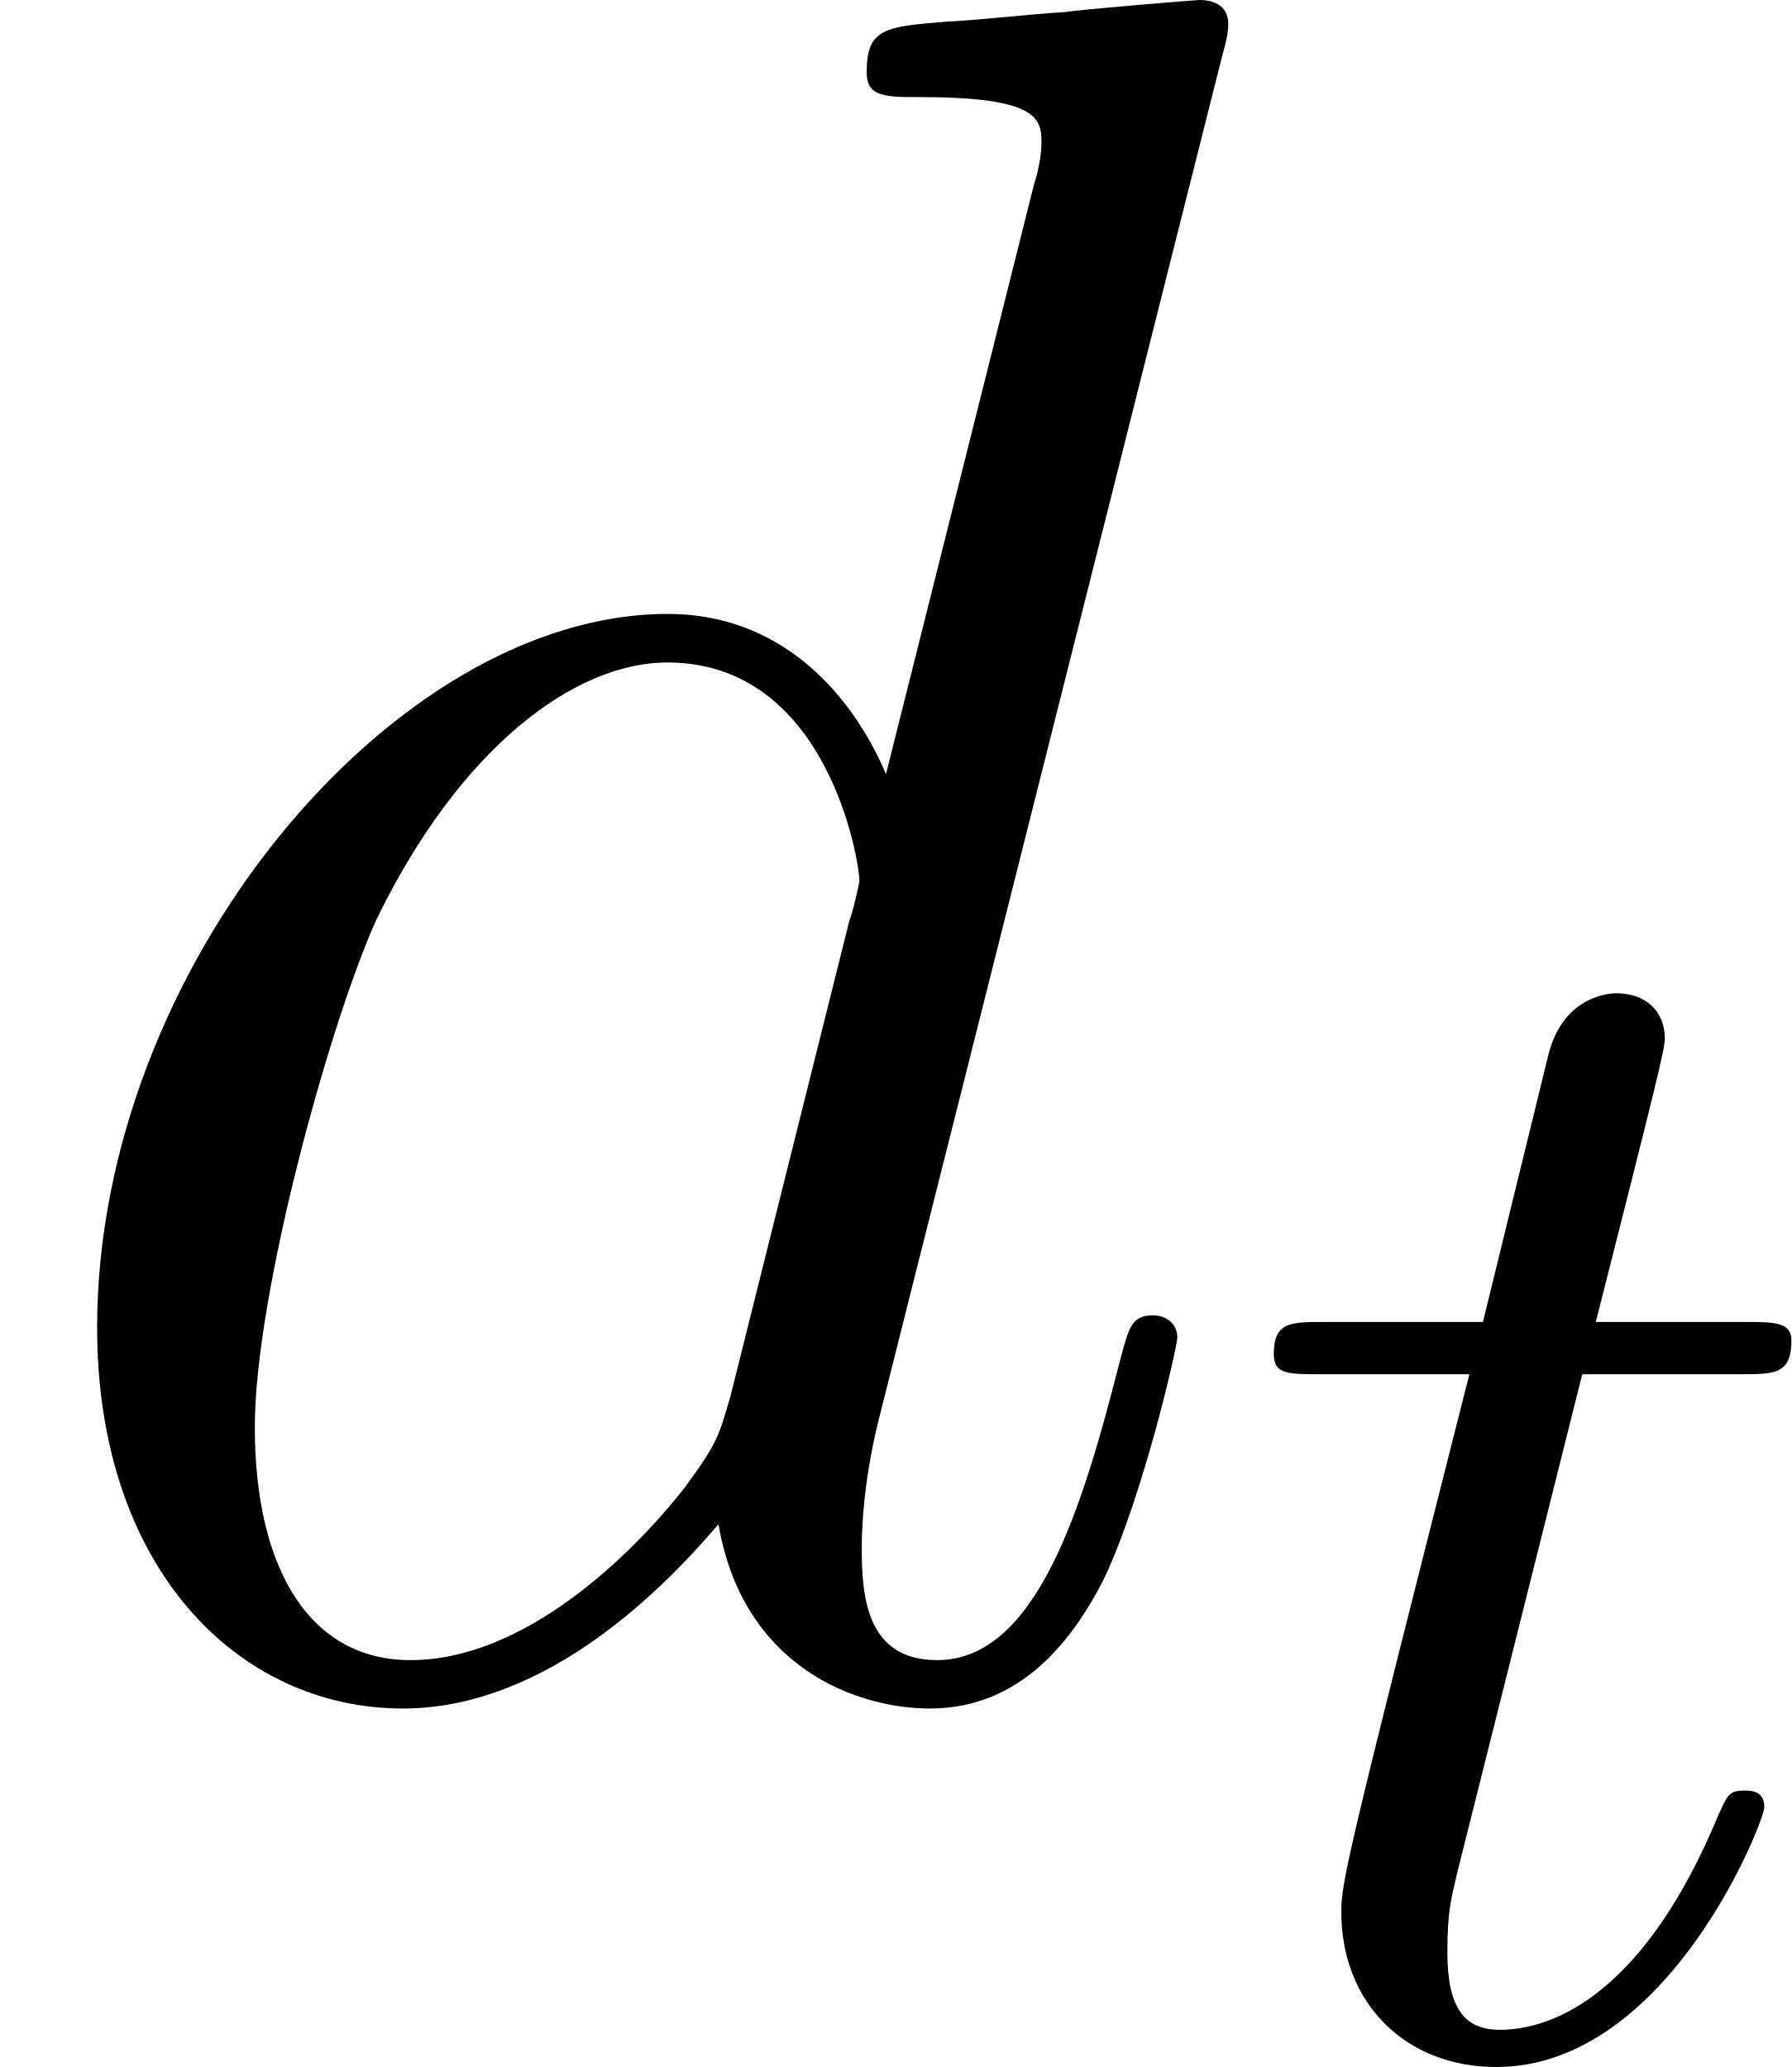
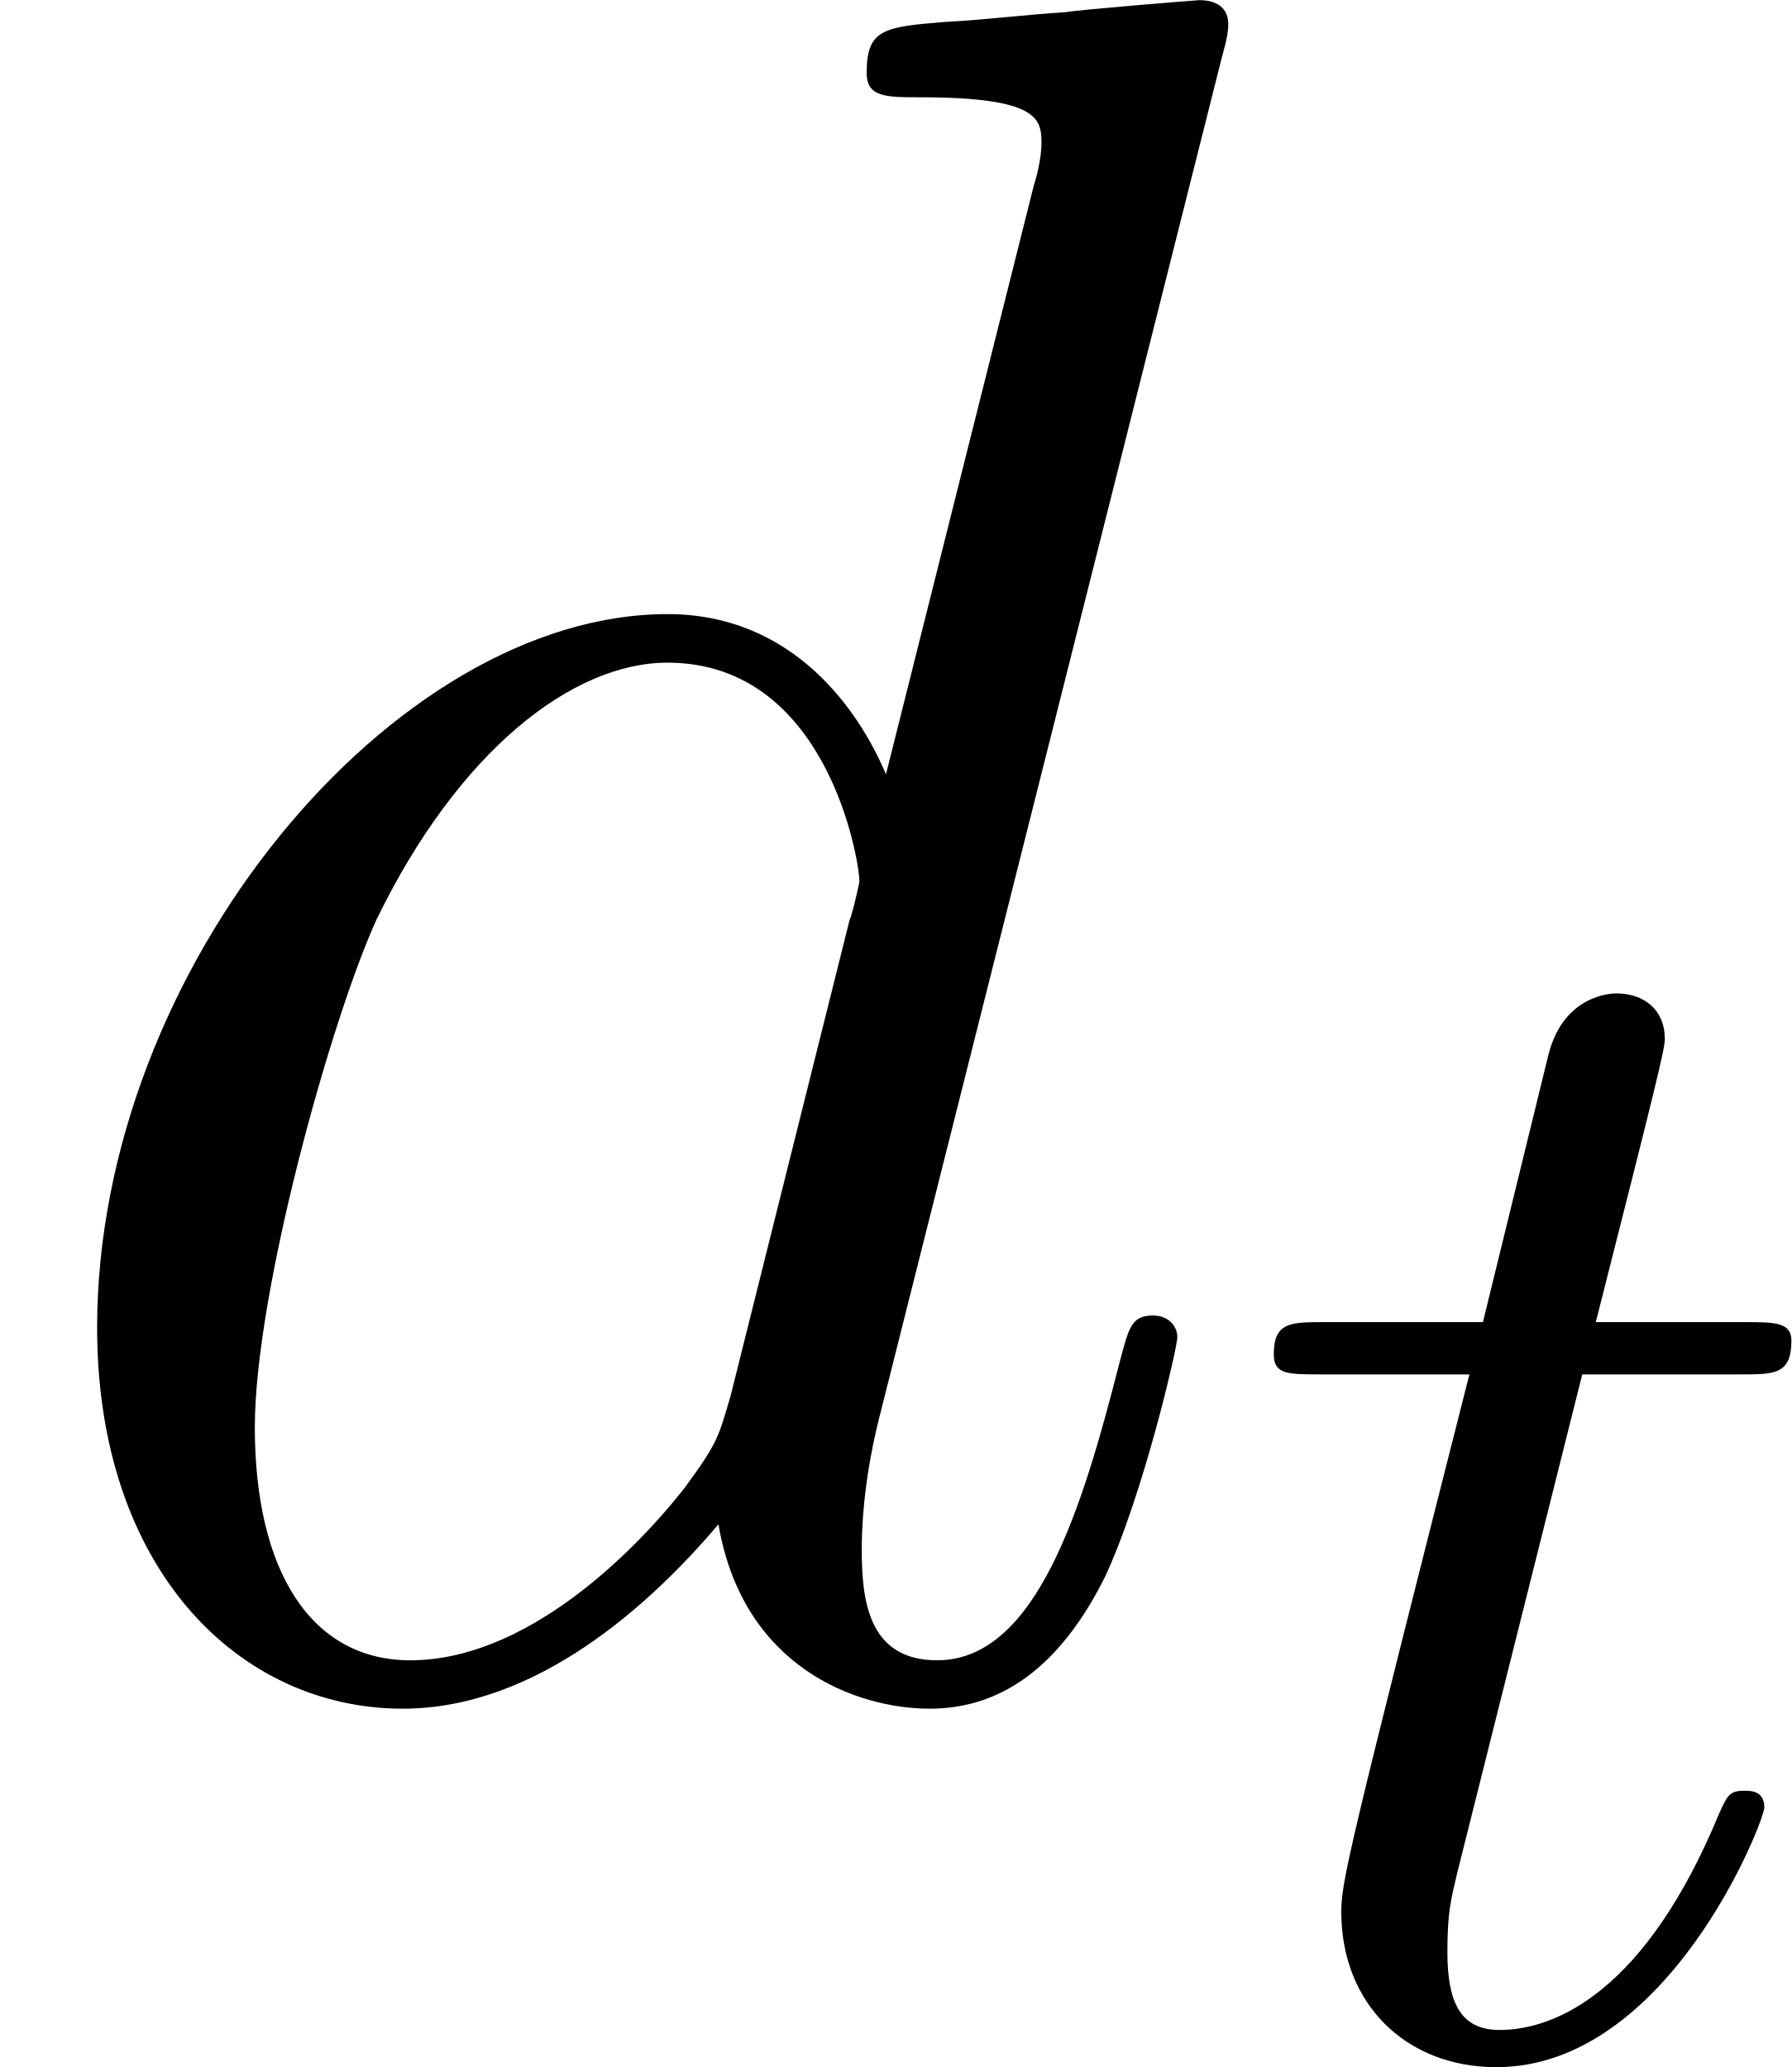
- <svg xmlns="http://www.w3.org/2000/svg" xmlns:xlink="http://www.w3.org/1999/xlink" version="1.1" width="10.587pt" height="12.218pt" viewBox="26.773 610.269 10.587 12.218">
+ <svg xmlns="http://www.w3.org/2000/svg" xmlns:xlink="http://www.w3.org/1999/xlink" version="1.1" width="10.587pt" height="12.218pt" viewBox="26.773 .156 10.587 12.218">
  <defs>
    <path id="g25-116" d="M2.052-3.985H2.989C3.188-3.985 3.288-3.985 3.288-4.184C3.288-4.294 3.188-4.294 3.009-4.294H2.132C2.491-5.709 2.54-5.908 2.54-5.968C2.54-6.137 2.421-6.237 2.252-6.237C2.222-6.237 1.943-6.227 1.853-5.878L1.465-4.294H.528C.329-4.294 .229-4.294 .229-4.105C.229-3.985 .309-3.985 .508-3.985H1.385C.667-1.156 .628-.986 .628-.807C.628-.269 1.006 .11 1.544 .11C2.56 .11 3.128-1.345 3.128-1.425C3.128-1.524 3.049-1.524 3.009-1.524C2.919-1.524 2.909-1.494 2.859-1.385C2.431-.349 1.903-.11 1.564-.11C1.355-.11 1.255-.239 1.255-.568C1.255-.807 1.275-.877 1.315-1.046L2.052-3.985Z" />
    <path id="g12-100" d="M7.216-9.598C7.23-9.655 7.259-9.741 7.259-9.813C7.259-9.956 7.116-9.956 7.087-9.956C7.073-9.956 6.37-9.899 6.298-9.885C6.054-9.87 5.839-9.841 5.581-9.827C5.222-9.798 5.122-9.784 5.122-9.526C5.122-9.382 5.236-9.382 5.437-9.382C6.14-9.382 6.155-9.253 6.155-9.11C6.155-9.024 6.126-8.909 6.111-8.866L5.236-5.38C5.079-5.753 4.691-6.327 3.945-6.327C2.324-6.327 .574-4.232 .574-2.109C.574-.689 1.406 .143 2.381 .143C3.171 .143 3.845-.473 4.246-.947C4.39-.1 5.064 .143 5.495 .143S6.269-.115 6.528-.631C6.757-1.119 6.958-1.994 6.958-2.052C6.958-2.123 6.901-2.181 6.814-2.181C6.685-2.181 6.671-2.109 6.614-1.894C6.398-1.047 6.126-.143 5.538-.143C5.122-.143 5.093-.516 5.093-.803C5.093-.861 5.093-1.162 5.193-1.564L7.216-9.598ZM4.318-1.707C4.246-1.463 4.246-1.435 4.046-1.162C3.73-.76 3.099-.143 2.425-.143C1.836-.143 1.506-.674 1.506-1.521C1.506-2.31 1.951-3.917 2.224-4.519C2.711-5.523 3.386-6.04 3.945-6.04C4.892-6.04 5.079-4.863 5.079-4.749C5.079-4.734 5.036-4.548 5.021-4.519L4.318-1.707Z" />
  </defs>
  <g id="page1">
-     <use x="26.773" y="620.225" xlink:href="#g12-100" />
-     <use x="34.072" y="622.377" xlink:href="#g25-116" />
+     <use x="26.773" y="10.113" xlink:href="#g12-100" />
+     <use x="34.072" y="12.265" xlink:href="#g25-116" />
  </g>
</svg>
